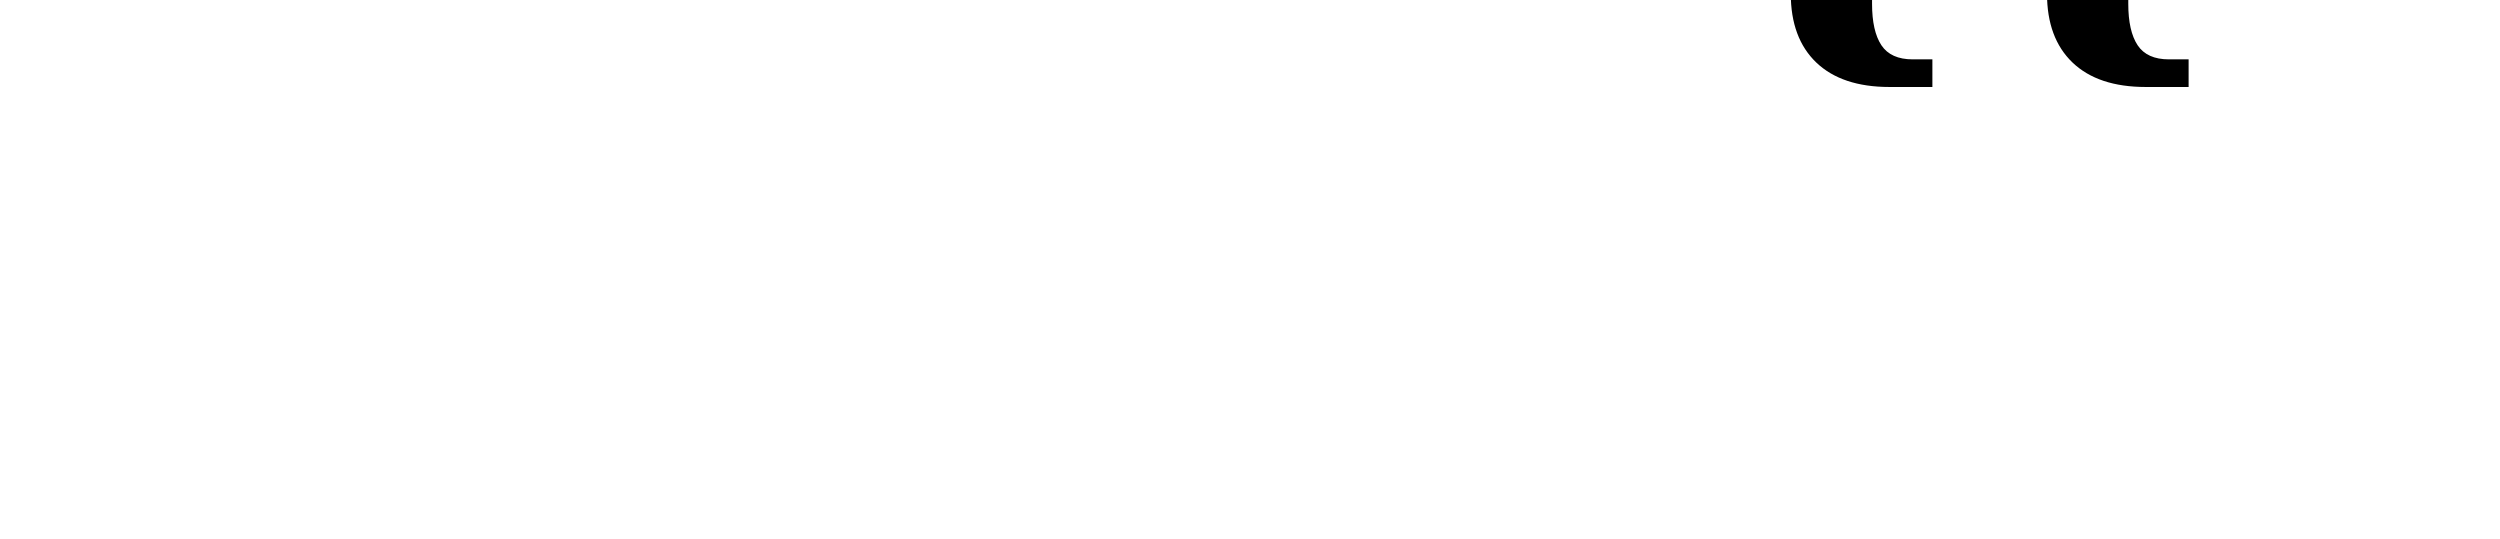
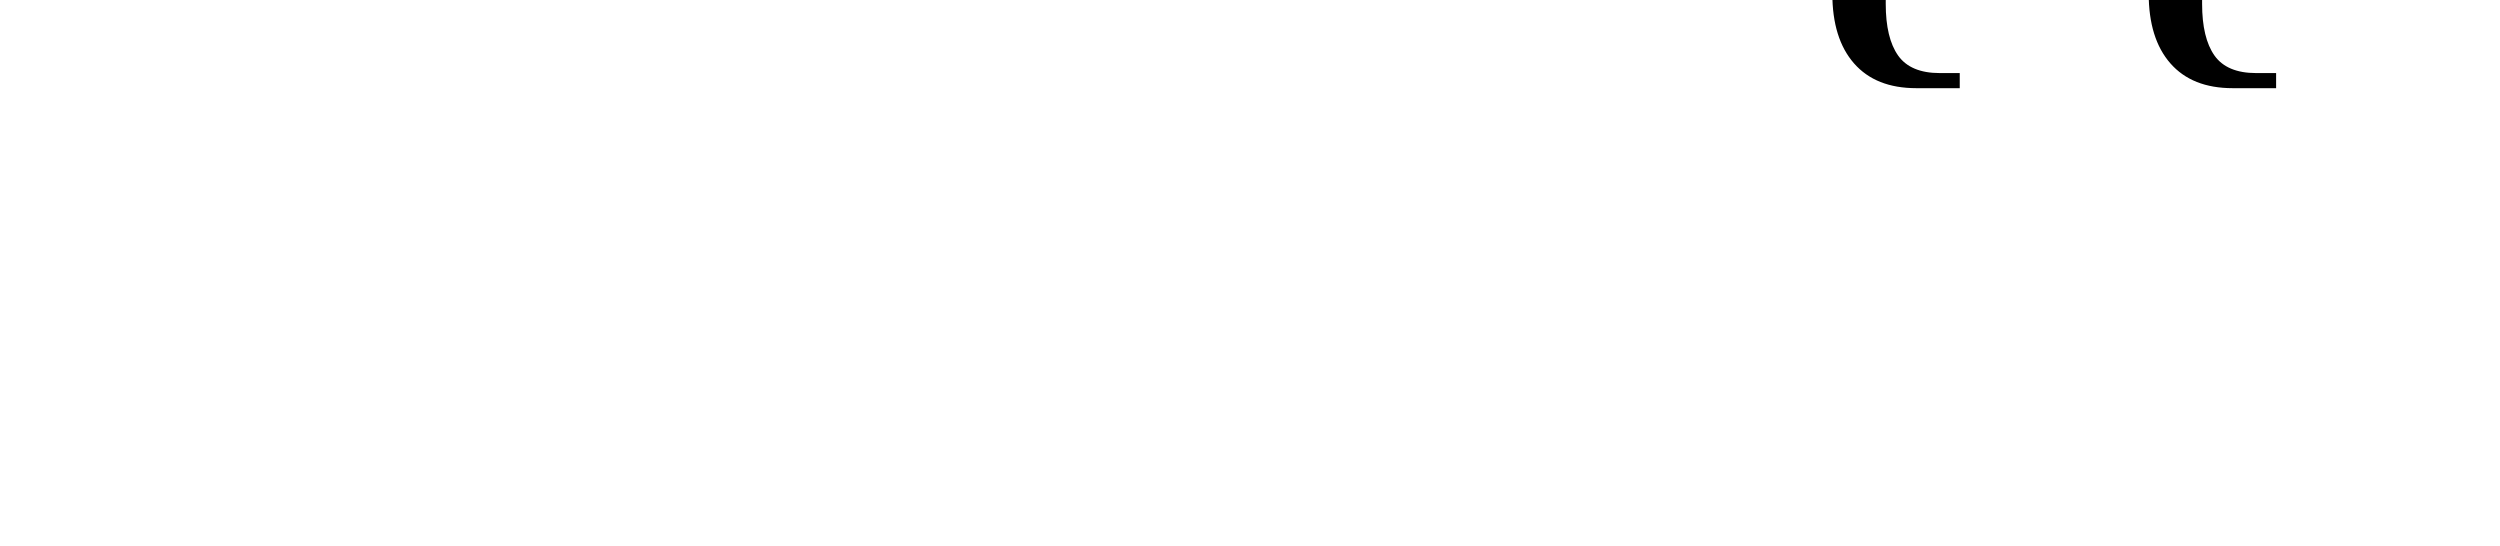
<svg xmlns="http://www.w3.org/2000/svg" width="{{width}}" height="{{height}}" viewBox="0 0 1920 {{view_height}}">
  <rect x="0" y="0" width="1920" height="{{view_height}}" fill="{{ink}}" />
-   <text x="960" y="{{mid_y}}" text-anchor="middle" font-family="{{title_font}}" font-size="210" font-weight="700" fill="{{paper}}">{{mark}}</text>
-   <text x="960" y="{{note_y}}" text-anchor="middle" font-family="{{title_font}}" font-size="60" font-weight="700" fill="{{paper}}">{{footnote}}</text>
+   <text x="960" y="{{mid_y}}" text-anchor="middle" font-family="{{title_font}}" font-size="210" font-weight="{{mark_weight}}" fill="{{paper}}">{{mark}}</text>
+   <text x="960" y="{{note_y}}" text-anchor="middle" font-family="{{title_font}}" font-size="60" font-weight="{{footnote_weight}}" fill="{{paper}}">{{footnote}}</text>
</svg>
